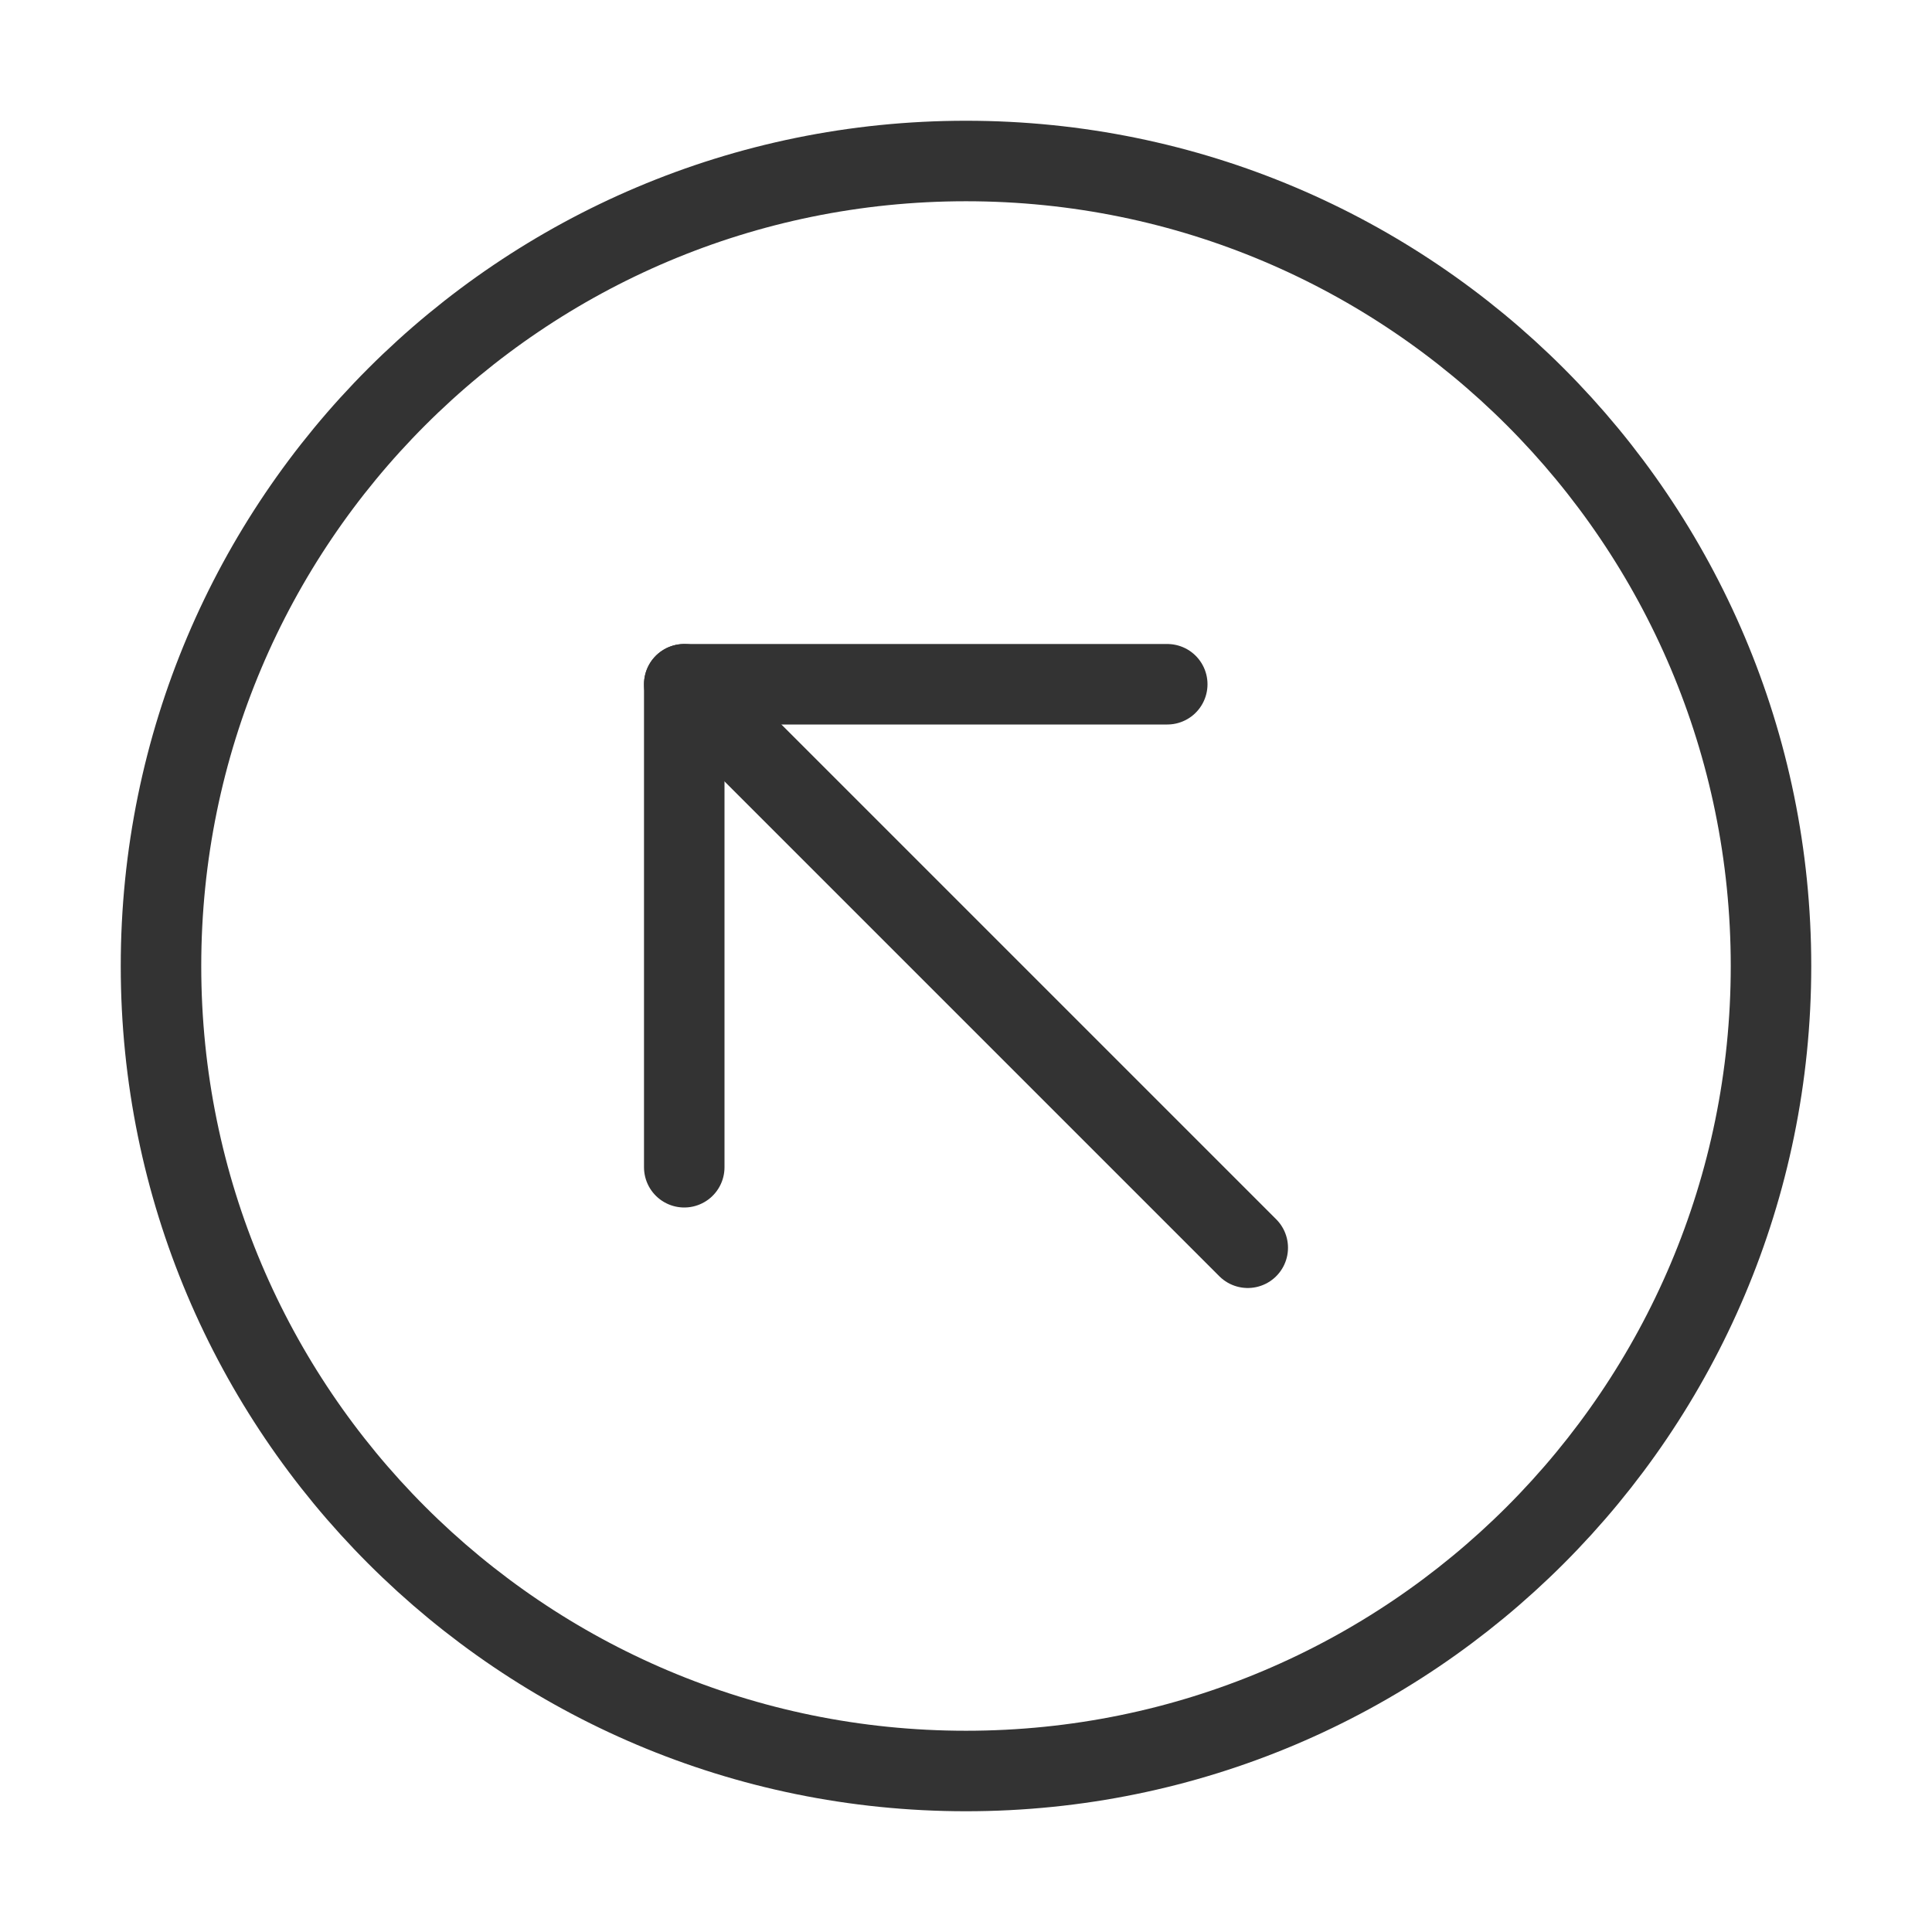
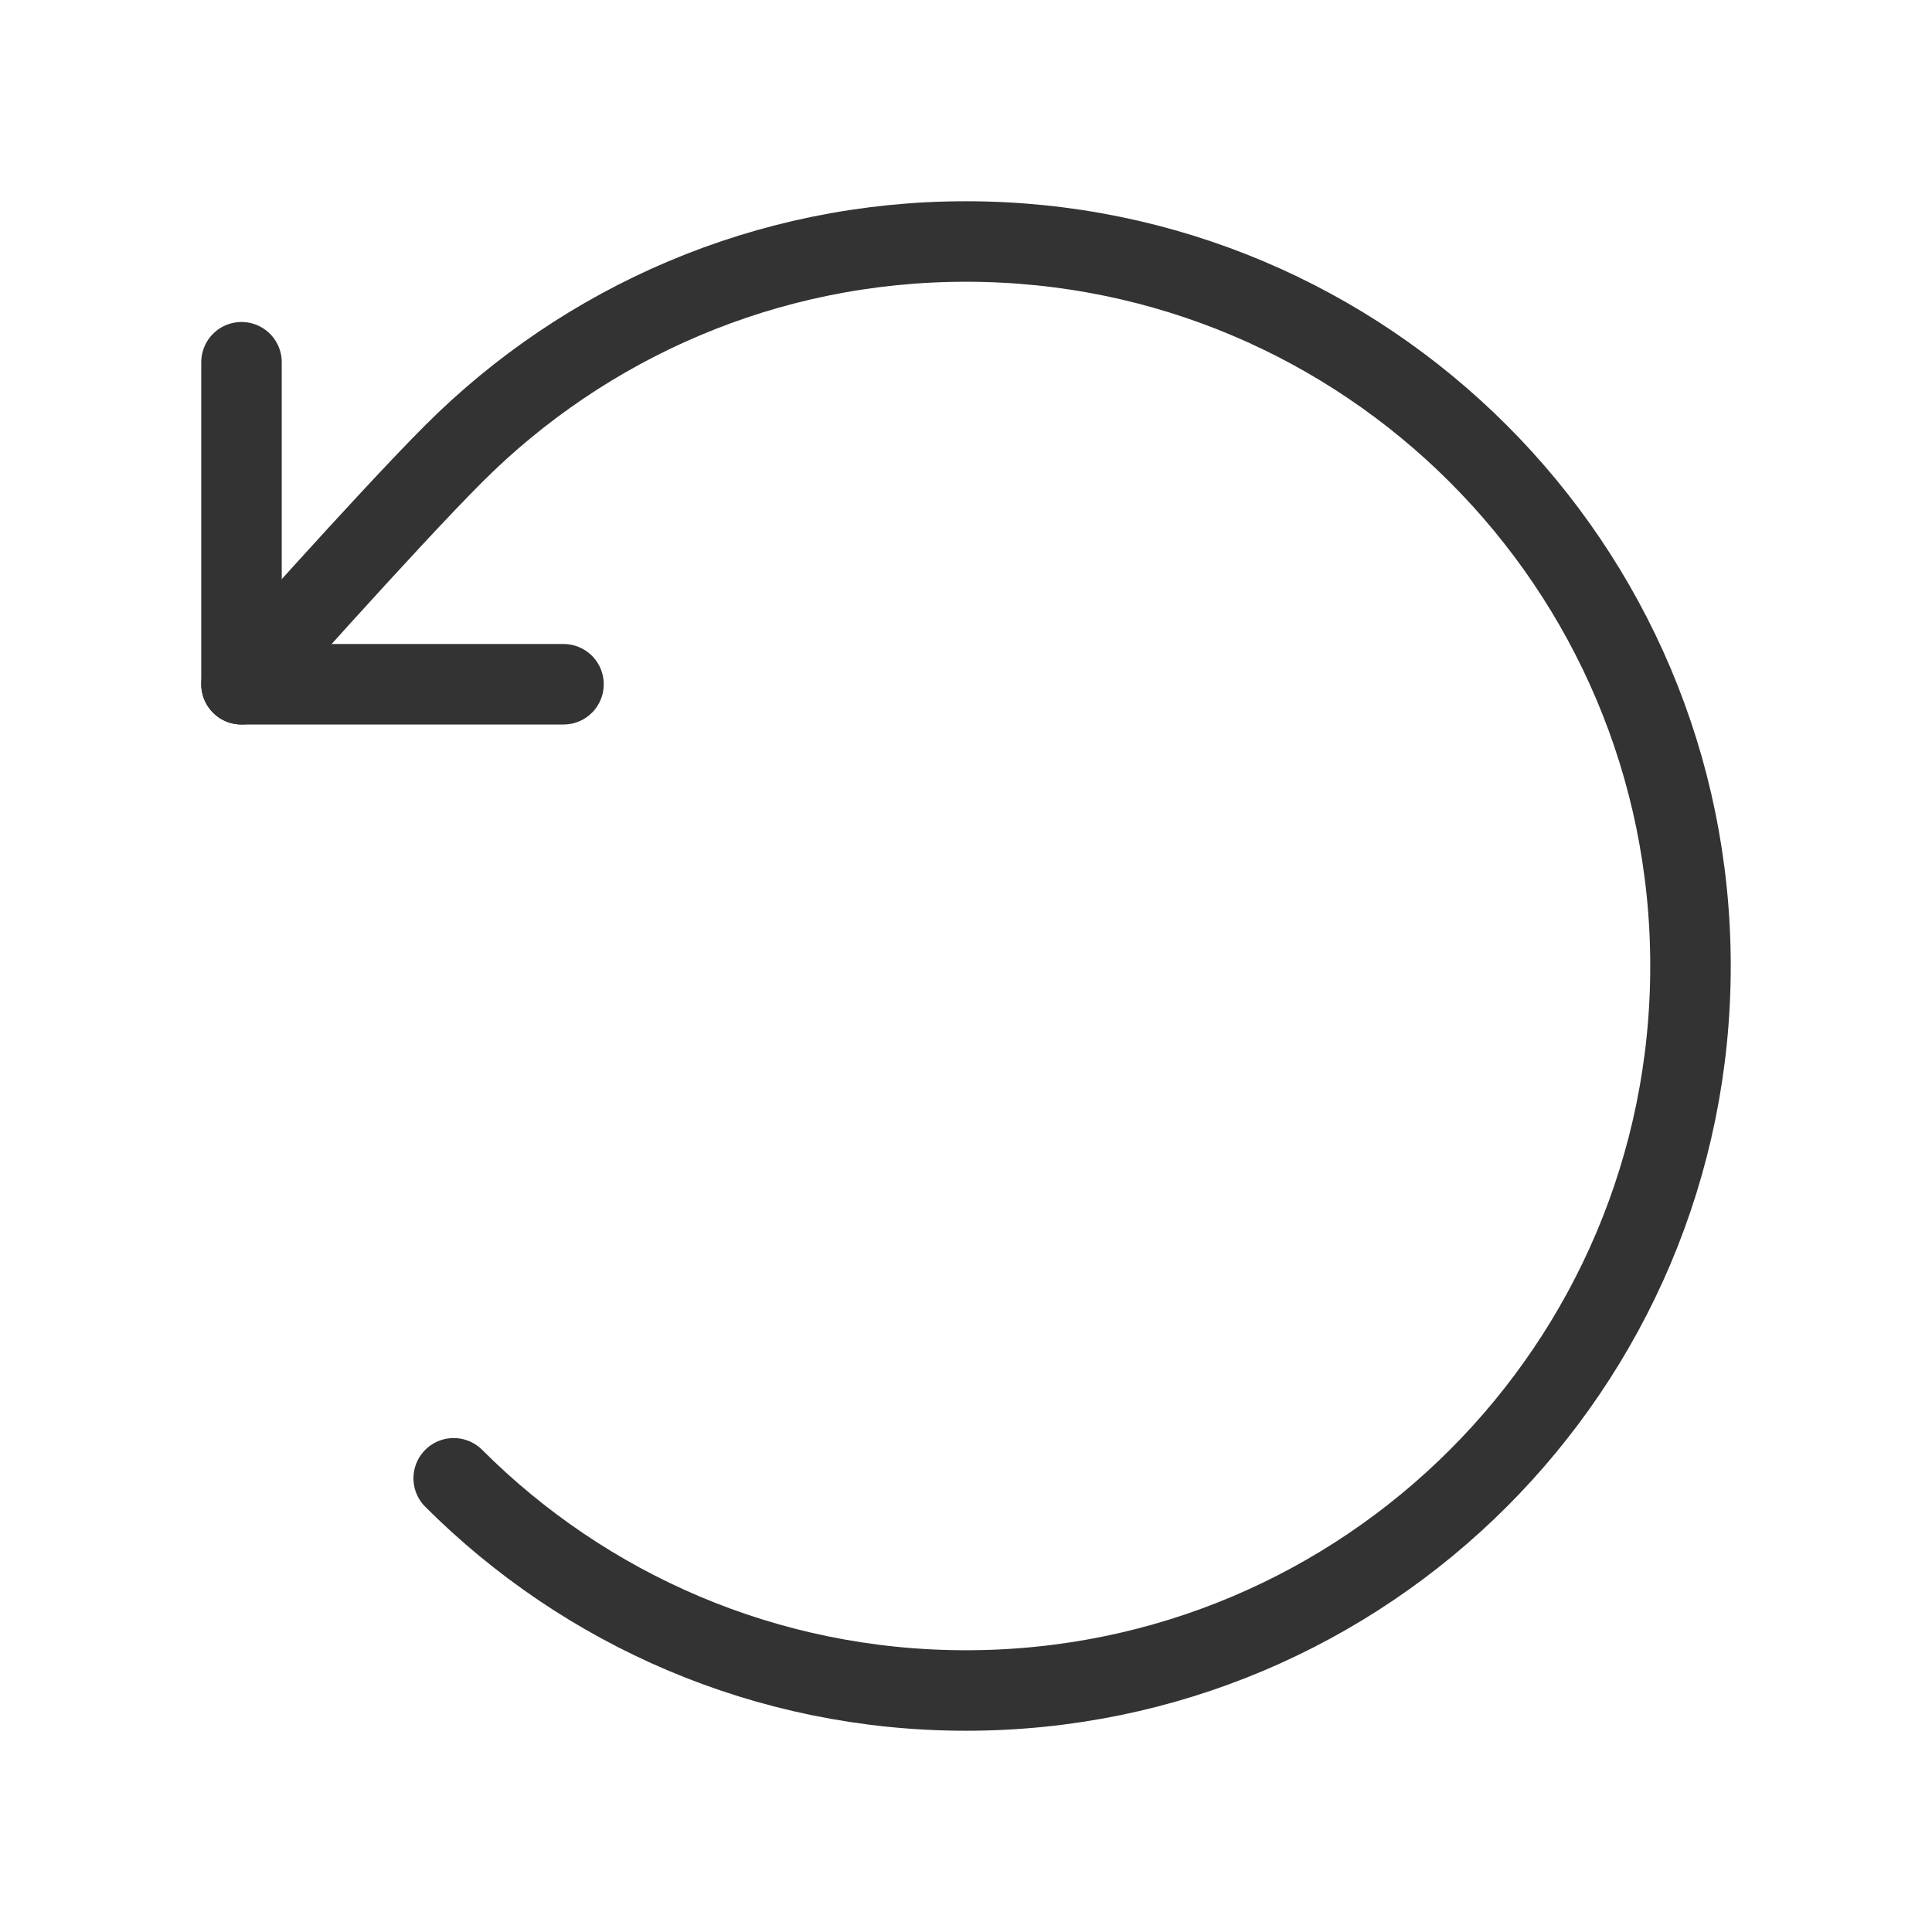
<svg xmlns="http://www.w3.org/2000/svg" width="48" height="48" viewBox="0 0 48 48" fill="none">
-   <path d="M24 44C35.046 44 44 35.046 44 24C44 12.954 35.046 4 24 4C12.954 4 4 12.954 4 24C4 35.046 12.954 44 24 44Z" fill="none" stroke="#333" stroke-width="2" stroke-linejoin="round" />
-   <path d="M31 31L17 17" stroke="#333" stroke-width="2" stroke-linecap="round" stroke-linejoin="round" />
-   <path d="M29 17H17V29" stroke="#333" stroke-width="2" stroke-linecap="round" stroke-linejoin="round" />
+   <path d="M11.272 36.728C14.529 39.985 19.029 42 24 42C33.941 42 42 33.941 42 24C42 14.059 33.941 6 24 6C19.029 6 14.529 8.015 11.272 11.272C9.614 12.93 6 17 6 17" stroke="#333" stroke-width="2" stroke-linecap="round" stroke-linejoin="round" />
+   <path d="M6 9V17H14" stroke="#333" stroke-width="2" stroke-linecap="round" stroke-linejoin="round" />
</svg>
